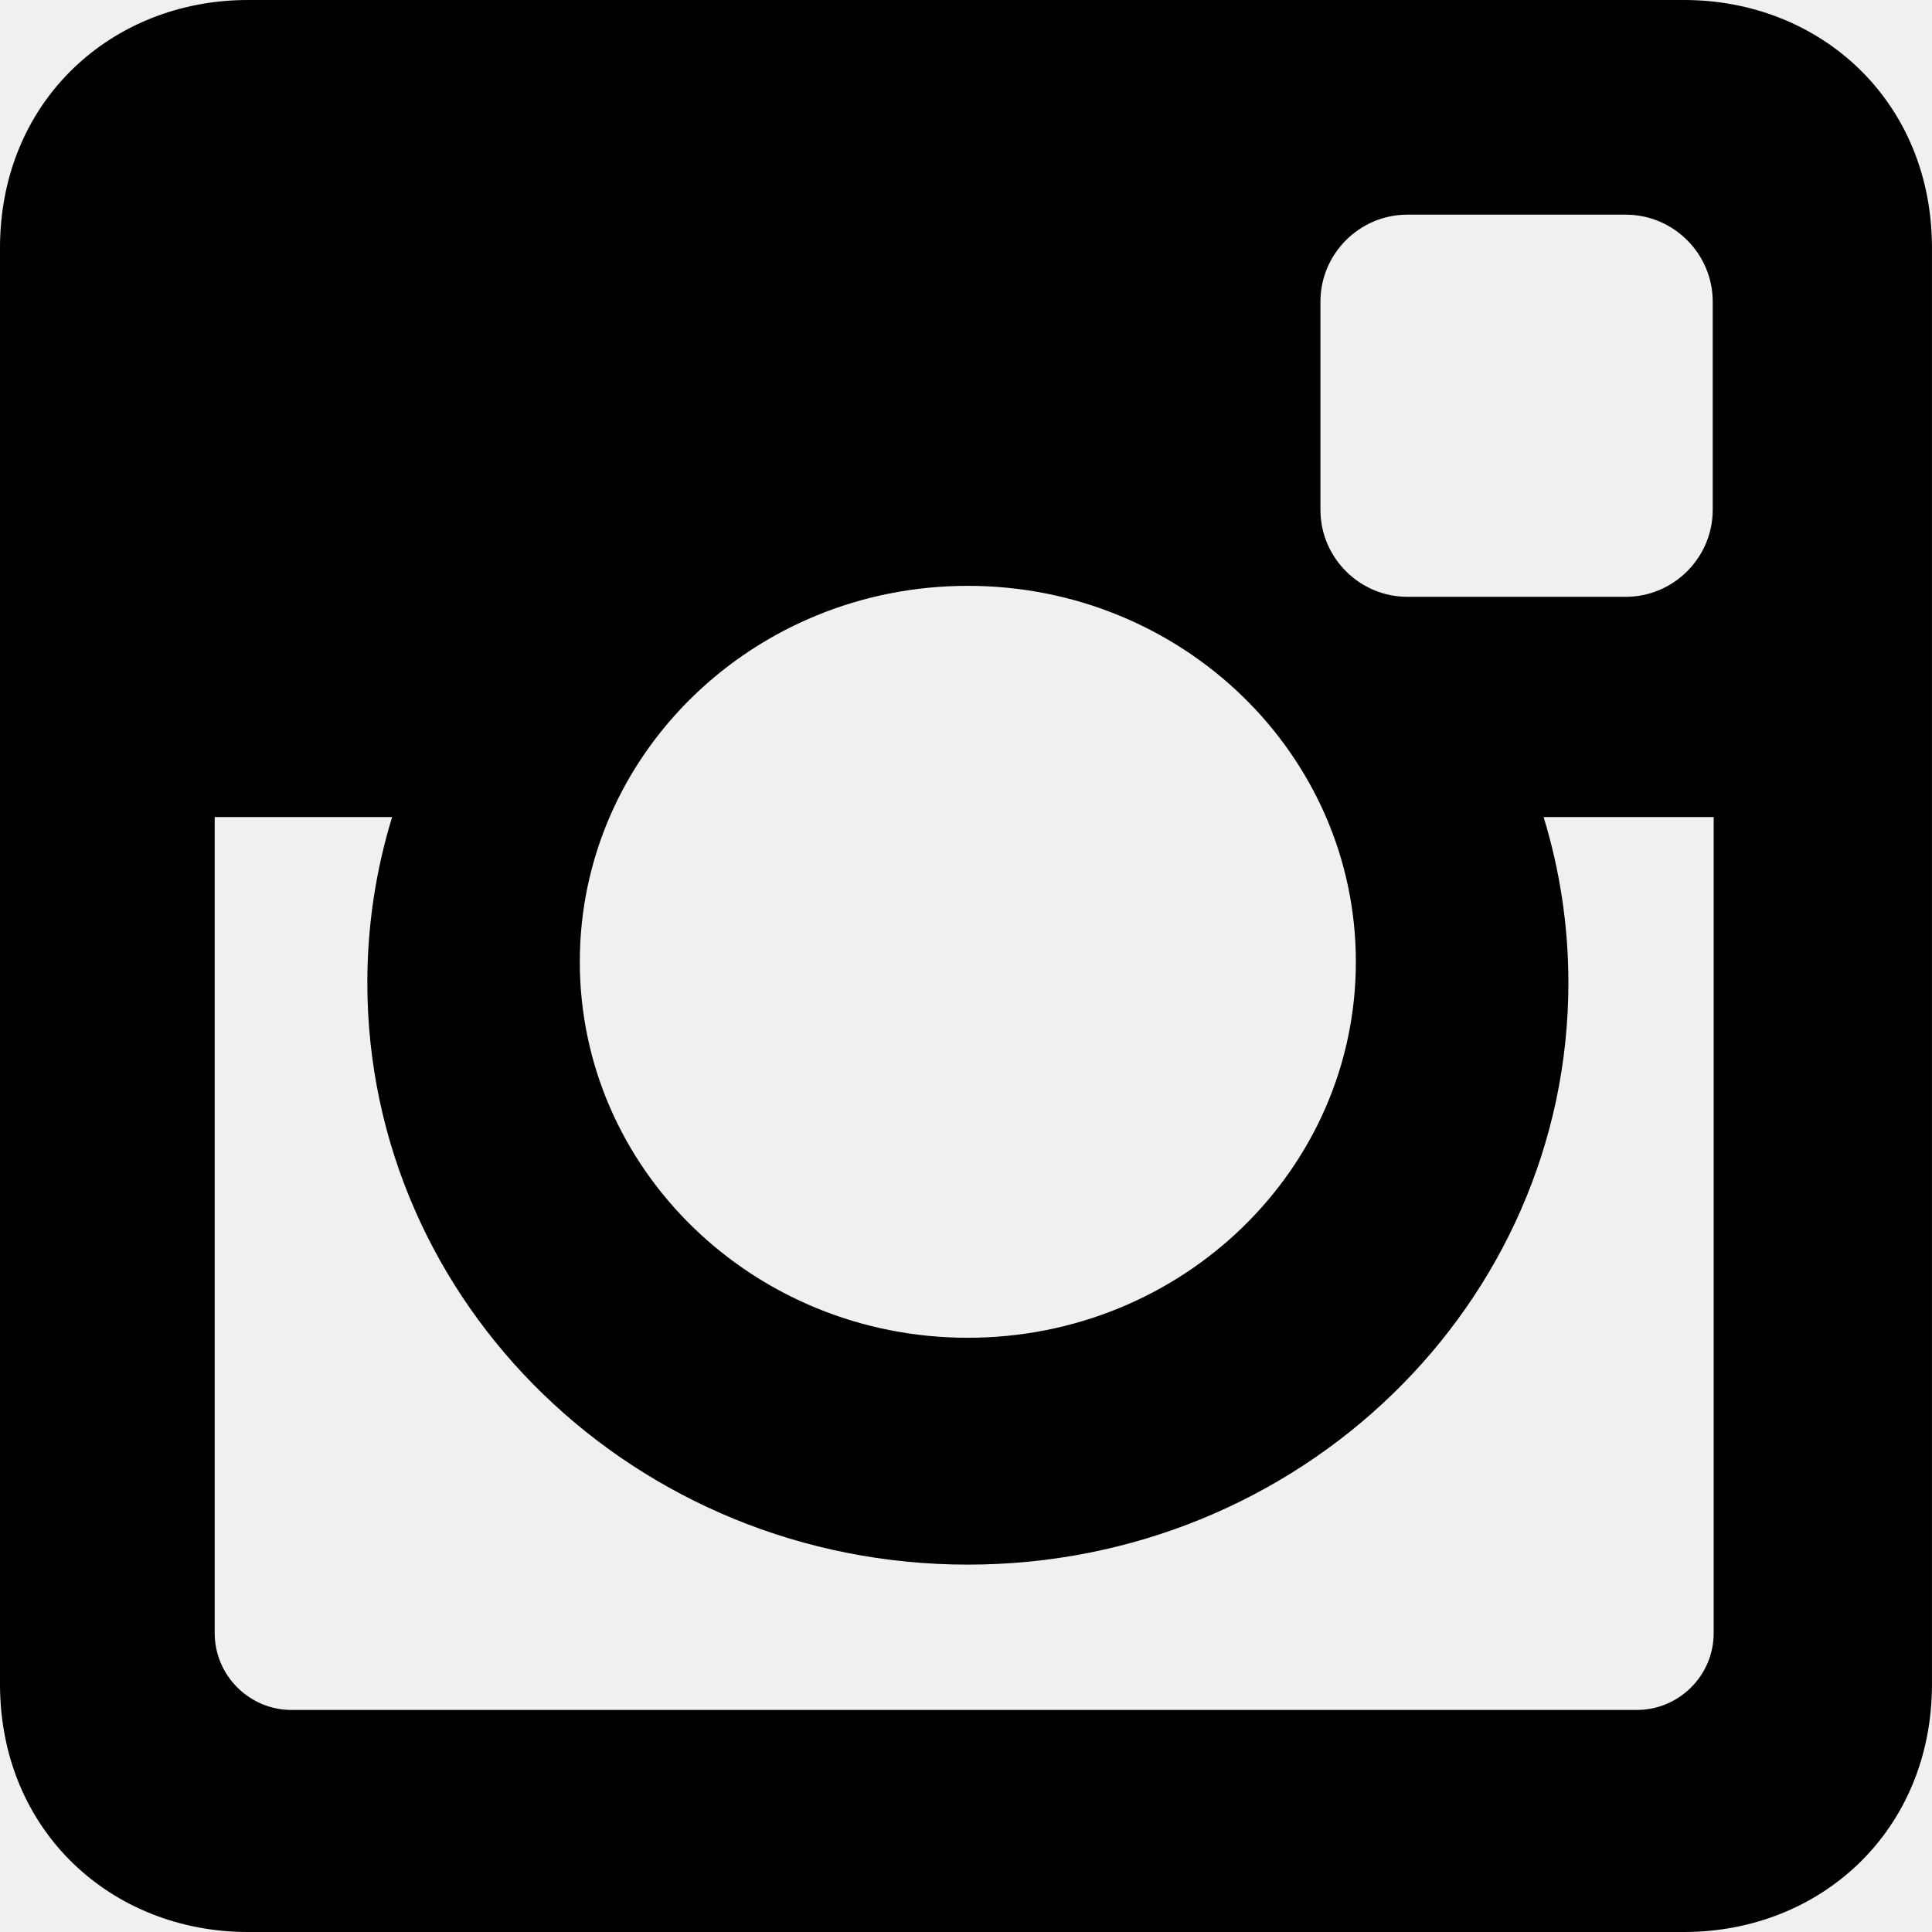
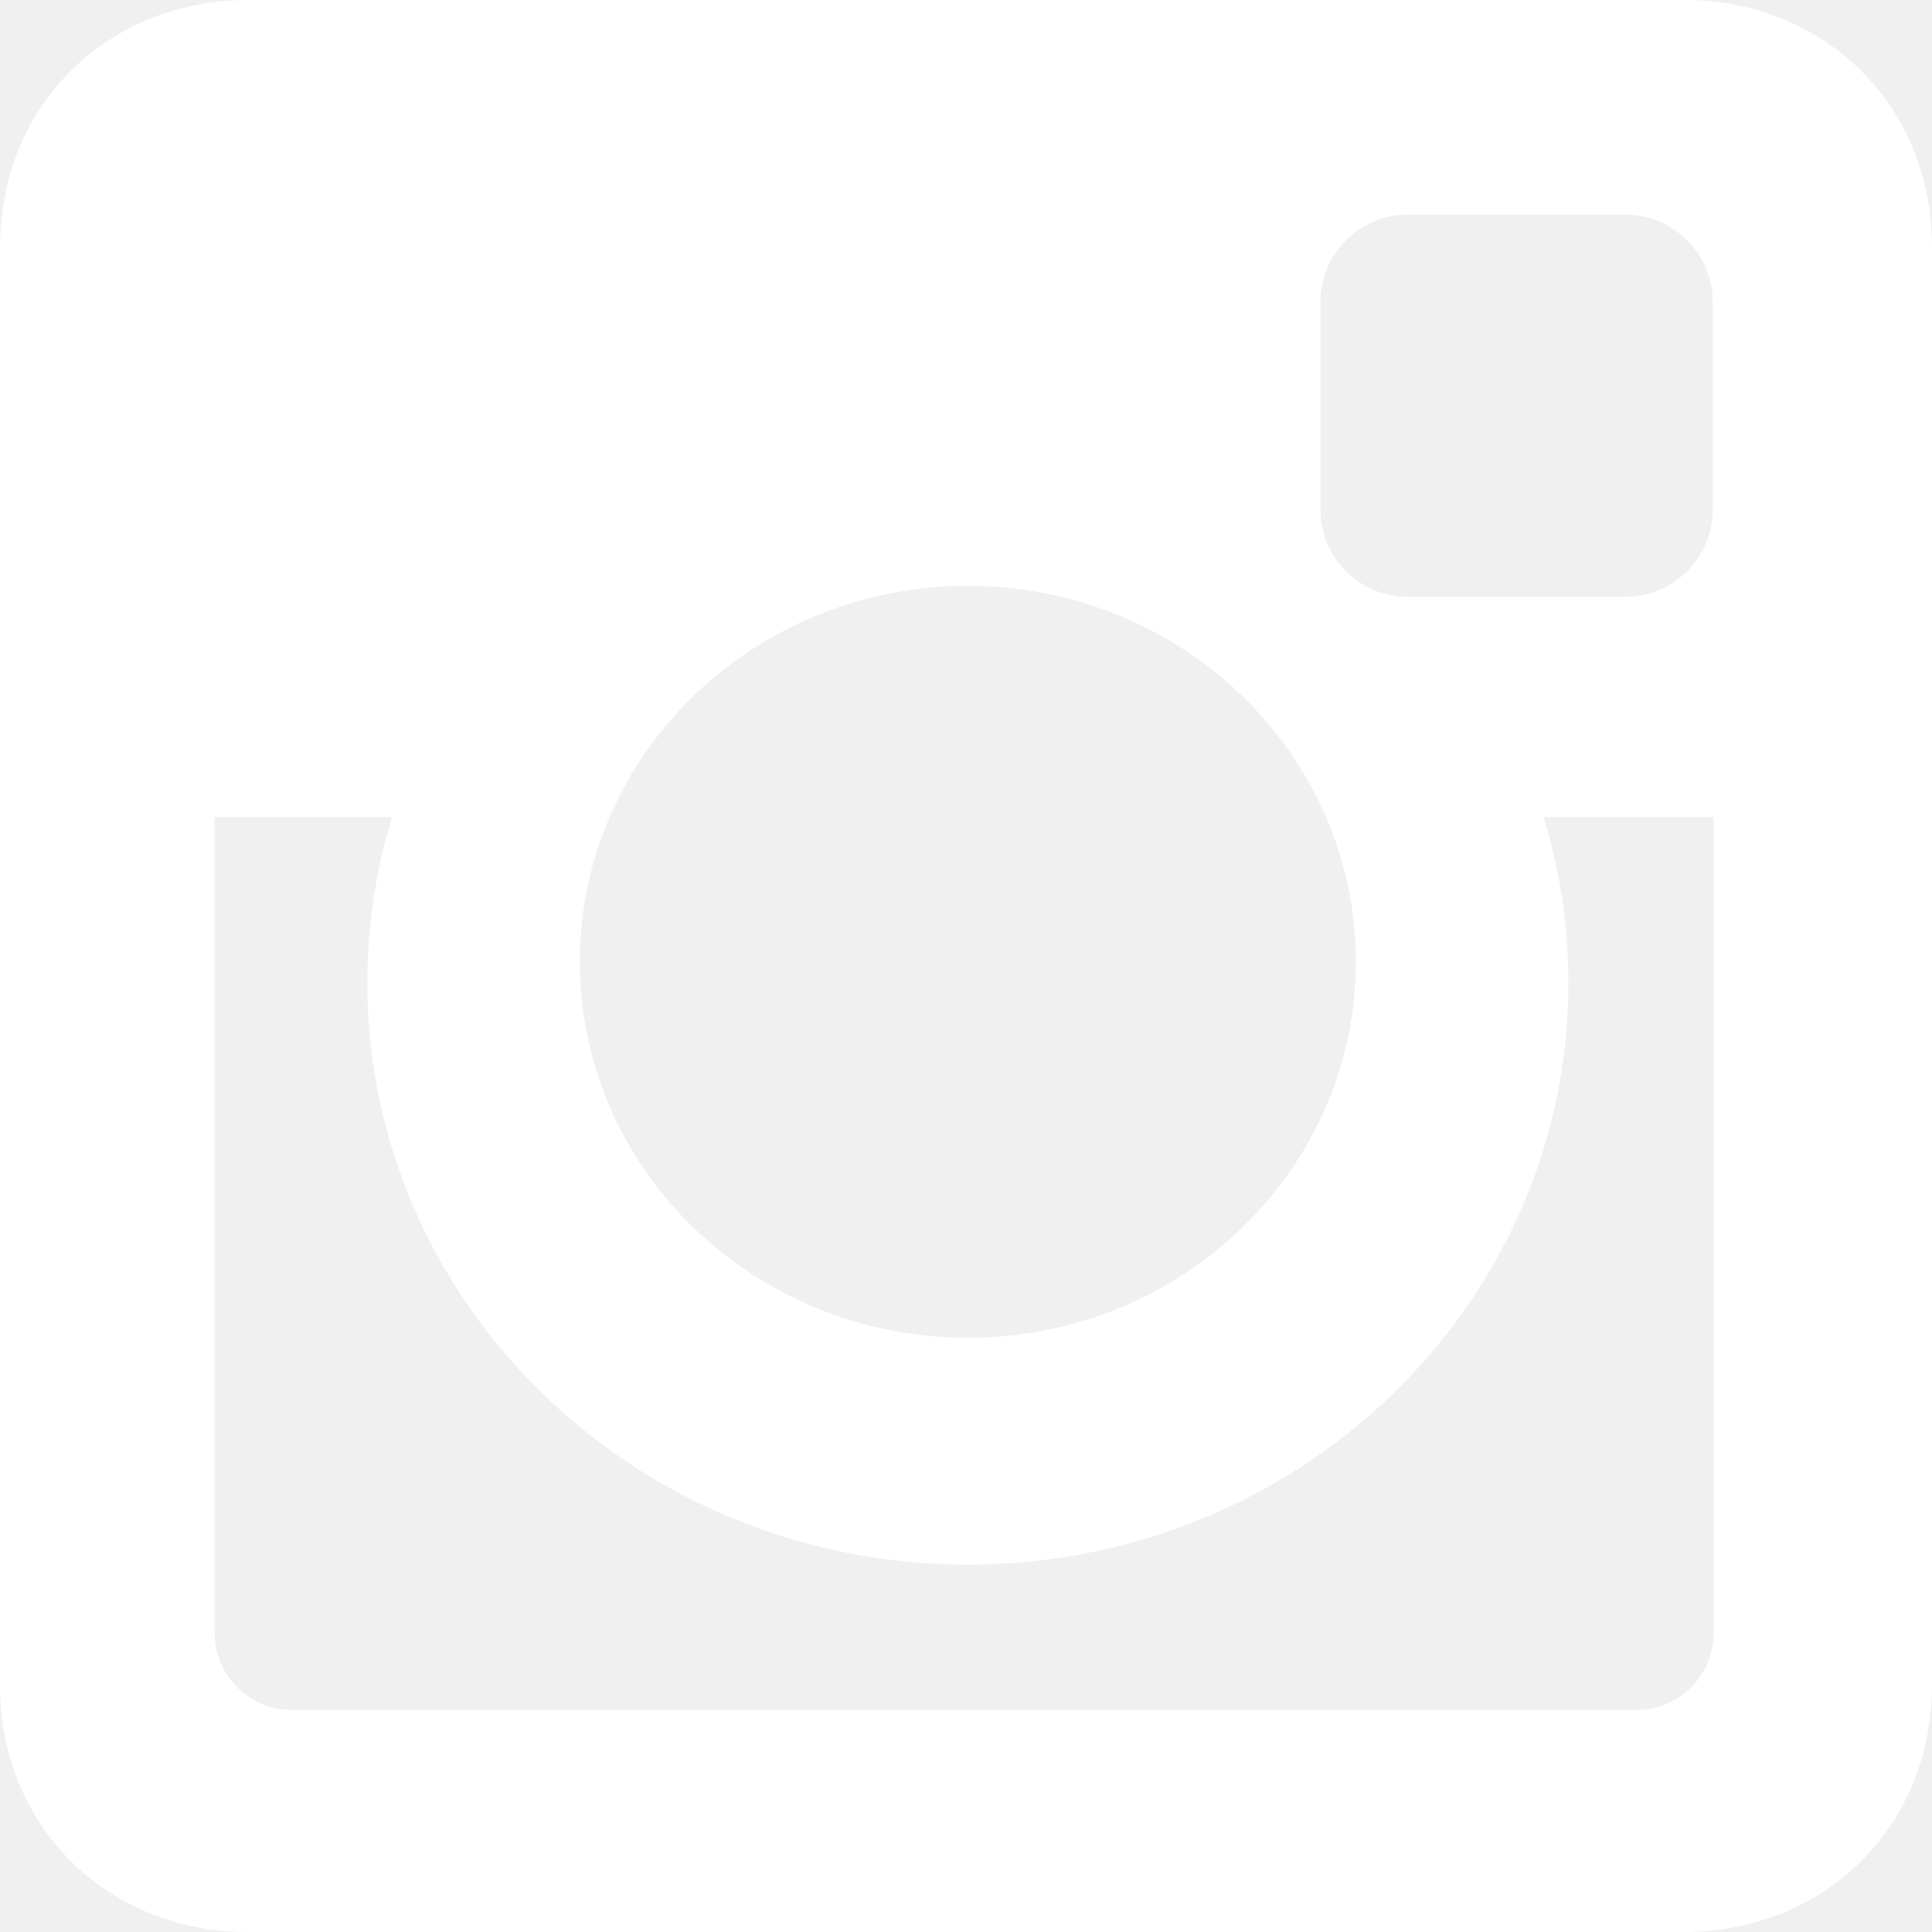
<svg xmlns="http://www.w3.org/2000/svg" version="1.1" id="Capa_1" x="0px" y="0px" width="97.395px" height="97.395px" viewBox="0 0 97.395 97.395" style="enable-background:new 0 0 97.395 97.395;" xml:space="preserve">
+   <style type="text/css">
+ 	.st0{fill:#FFFFFF;}
+ </style>
  <g>
-     <path d="M12.501,0h72.393c6.875,0,12.5,5.09,12.5,12.5v72.395c0,7.41-5.625,12.5-12.5,12.5H12.501C5.624,97.395,0,92.305,0,84.895   V12.5C0,5.09,5.624,0,12.501,0L12.501,0z M70.948,10.821c-2.412,0-4.383,1.972-4.383,4.385v10.495c0,2.412,1.971,4.385,4.383,4.385   h11.008c2.412,0,4.385-1.973,4.385-4.385V15.206c0-2.413-1.973-4.385-4.385-4.385H70.948L70.948,10.821z M86.387,41.188h-8.572   c0.811,2.648,1.25,5.453,1.25,8.355c0,16.2-13.556,29.332-30.275,29.332c-16.718,0-30.272-13.132-30.272-29.332   c0-2.904,0.438-5.708,1.25-8.355h-8.945v41.141c0,2.129,1.742,3.872,3.872,3.872h67.822c2.13,0,3.872-1.742,3.872-3.872V41.188   H86.387z M48.789,29.533c-10.802,0-19.56,8.485-19.56,18.953c0,10.468,8.758,18.953,19.56,18.953   c10.803,0,19.562-8.485,19.562-18.953C68.351,38.018,59.593,29.533,48.789,29.533z" />
+     <path class="st0" d="M12.501,0h72.393c6.875,0,12.5,5.09,12.5,12.5v72.395c0,7.41-5.625,12.5-12.5,12.5H12.501C5.624,97.395,0,92.305,0,84.895   V12.5C0,5.09,5.624,0,12.501,0L12.501,0z M70.948,10.821c-2.412,0-4.383,1.972-4.383,4.385v10.495c0,2.412,1.971,4.385,4.383,4.385   h11.008c2.412,0,4.385-1.973,4.385-4.385V15.206c0-2.413-1.973-4.385-4.385-4.385H70.948L70.948,10.821z M86.387,41.188h-8.572   c0.811,2.648,1.25,5.453,1.25,8.355c0,16.2-13.556,29.332-30.275,29.332c-16.718,0-30.272-13.132-30.272-29.332   c0-2.904,0.438-5.708,1.25-8.355h-8.945v41.141c0,2.129,1.742,3.872,3.872,3.872h67.822c2.13,0,3.872-1.742,3.872-3.872V41.188   H86.387z M48.789,29.533c-10.802,0-19.56,8.485-19.56,18.953c0,10.468,8.758,18.953,19.56,18.953   c10.803,0,19.562-8.485,19.562-18.953C68.351,38.018,59.593,29.533,48.789,29.533z" />
  </g>
  <g>
</g>
  <g>
</g>
  <g>
</g>
  <g>
</g>
  <g>
</g>
  <g>
</g>
  <g>
</g>
  <g>
</g>
  <g>
</g>
  <g>
</g>
  <g>
</g>
  <g>
</g>
  <g>
</g>
  <g>
</g>
  <g>
</g>
</svg>
